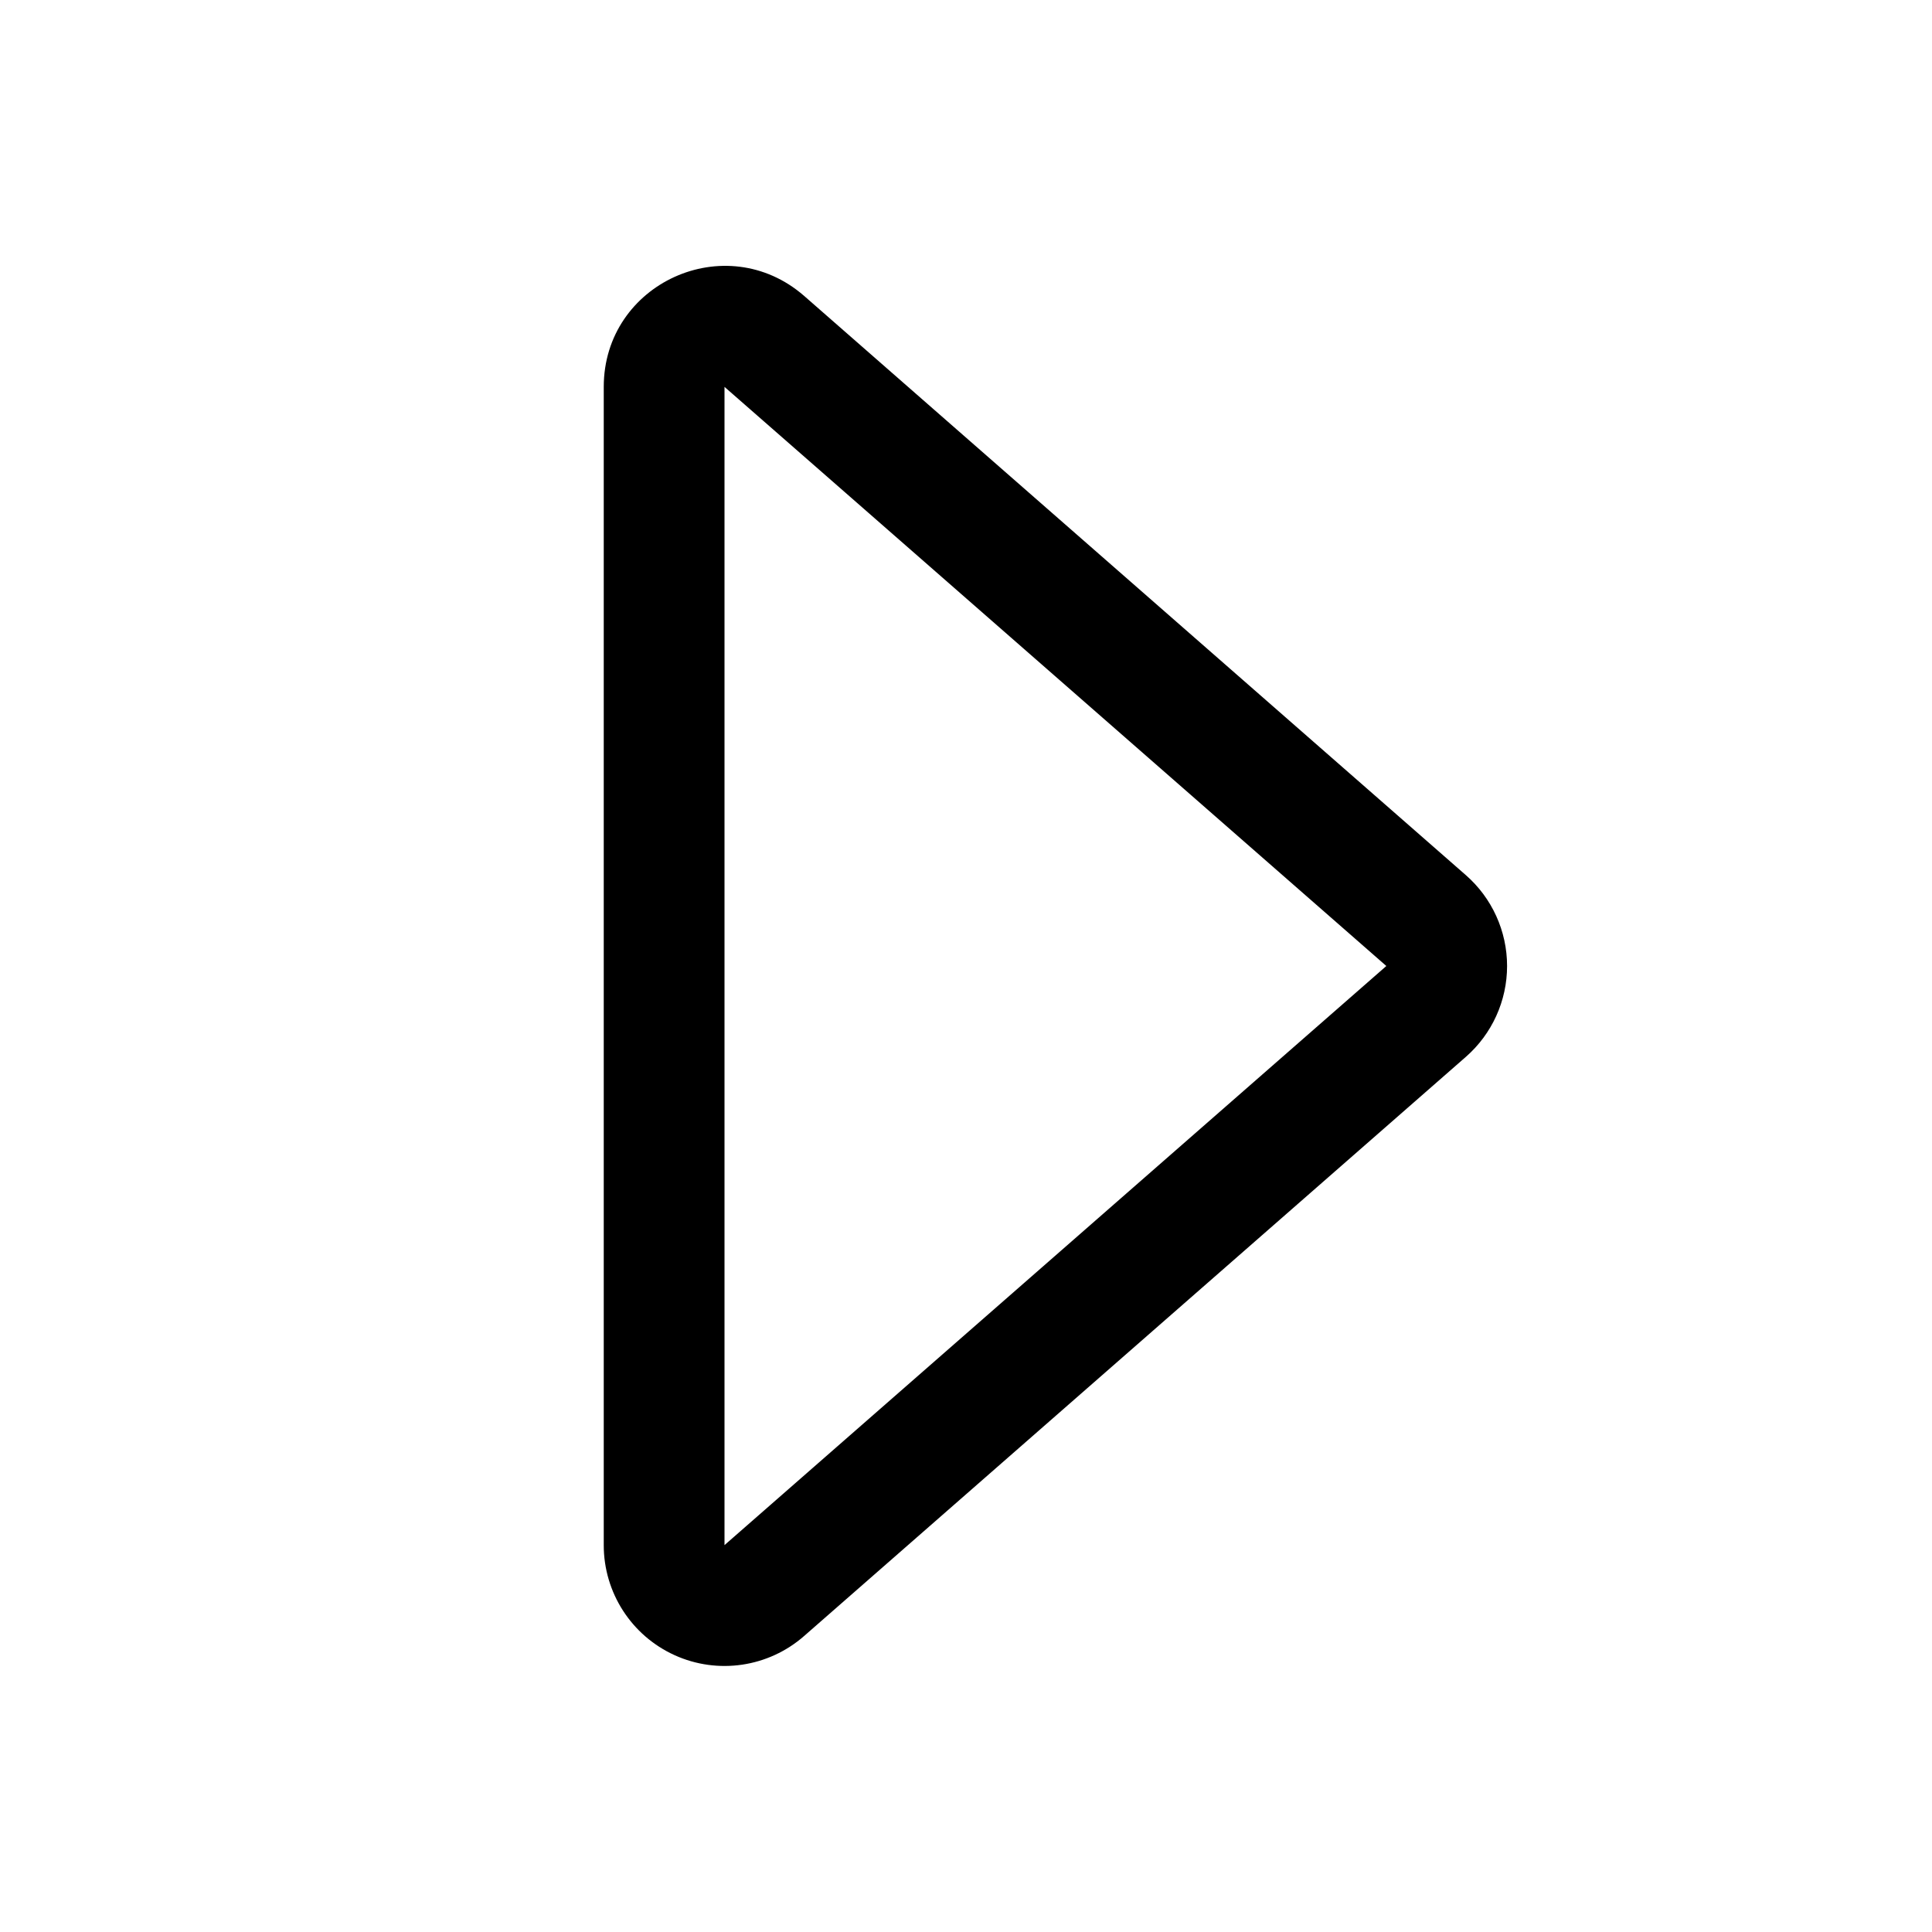
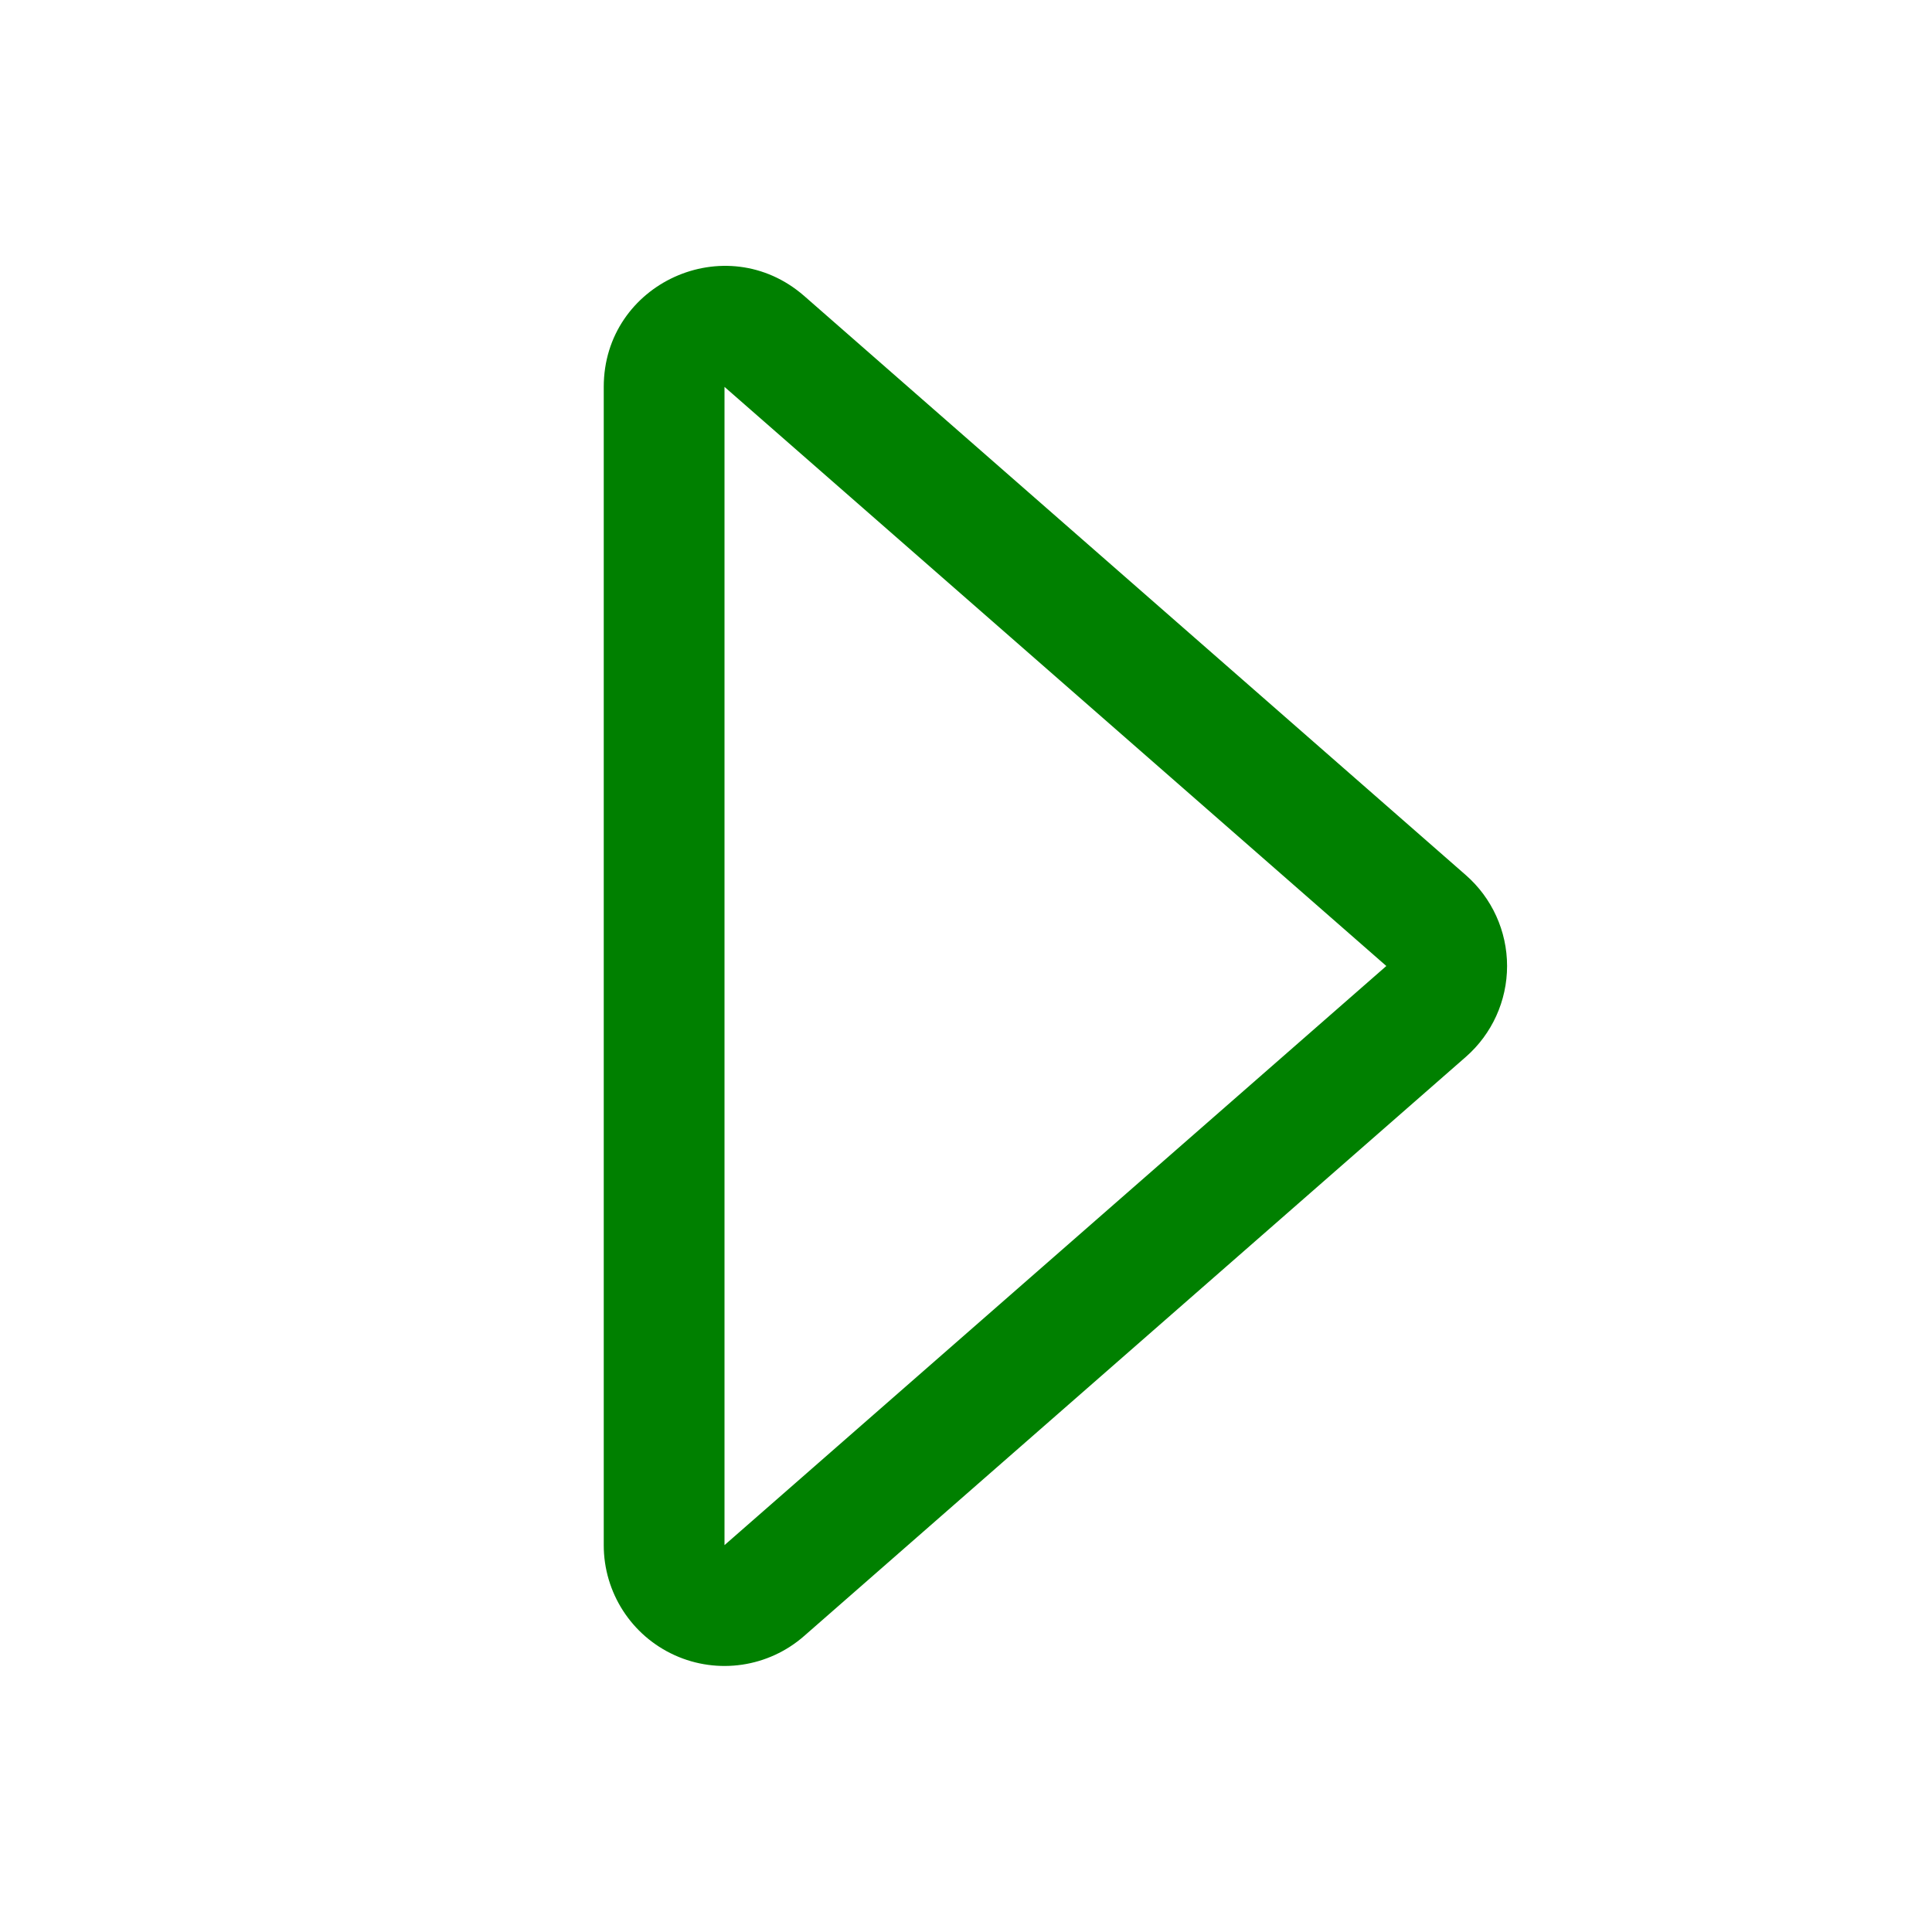
- <svg xmlns="http://www.w3.org/2000/svg" width="1em" height="1em" viewBox="0 0 16 16" class="bi bi-caret-right" fill="currentColor">
+ <svg xmlns="http://www.w3.org/2000/svg" width="1em" height="1em" viewBox="0 0 16 16" class="bi bi-caret-right" fill="green">
  <path fill-rule="evenodd" d="M6 12.796L11.481 8 6 3.204v9.592zm.659.753l5.48-4.796a1 1 0 0 0 0-1.506L6.66 2.451C6.011 1.885 5 2.345 5 3.204v9.592a1 1 0 0 0 1.659.753z" />
</svg>
